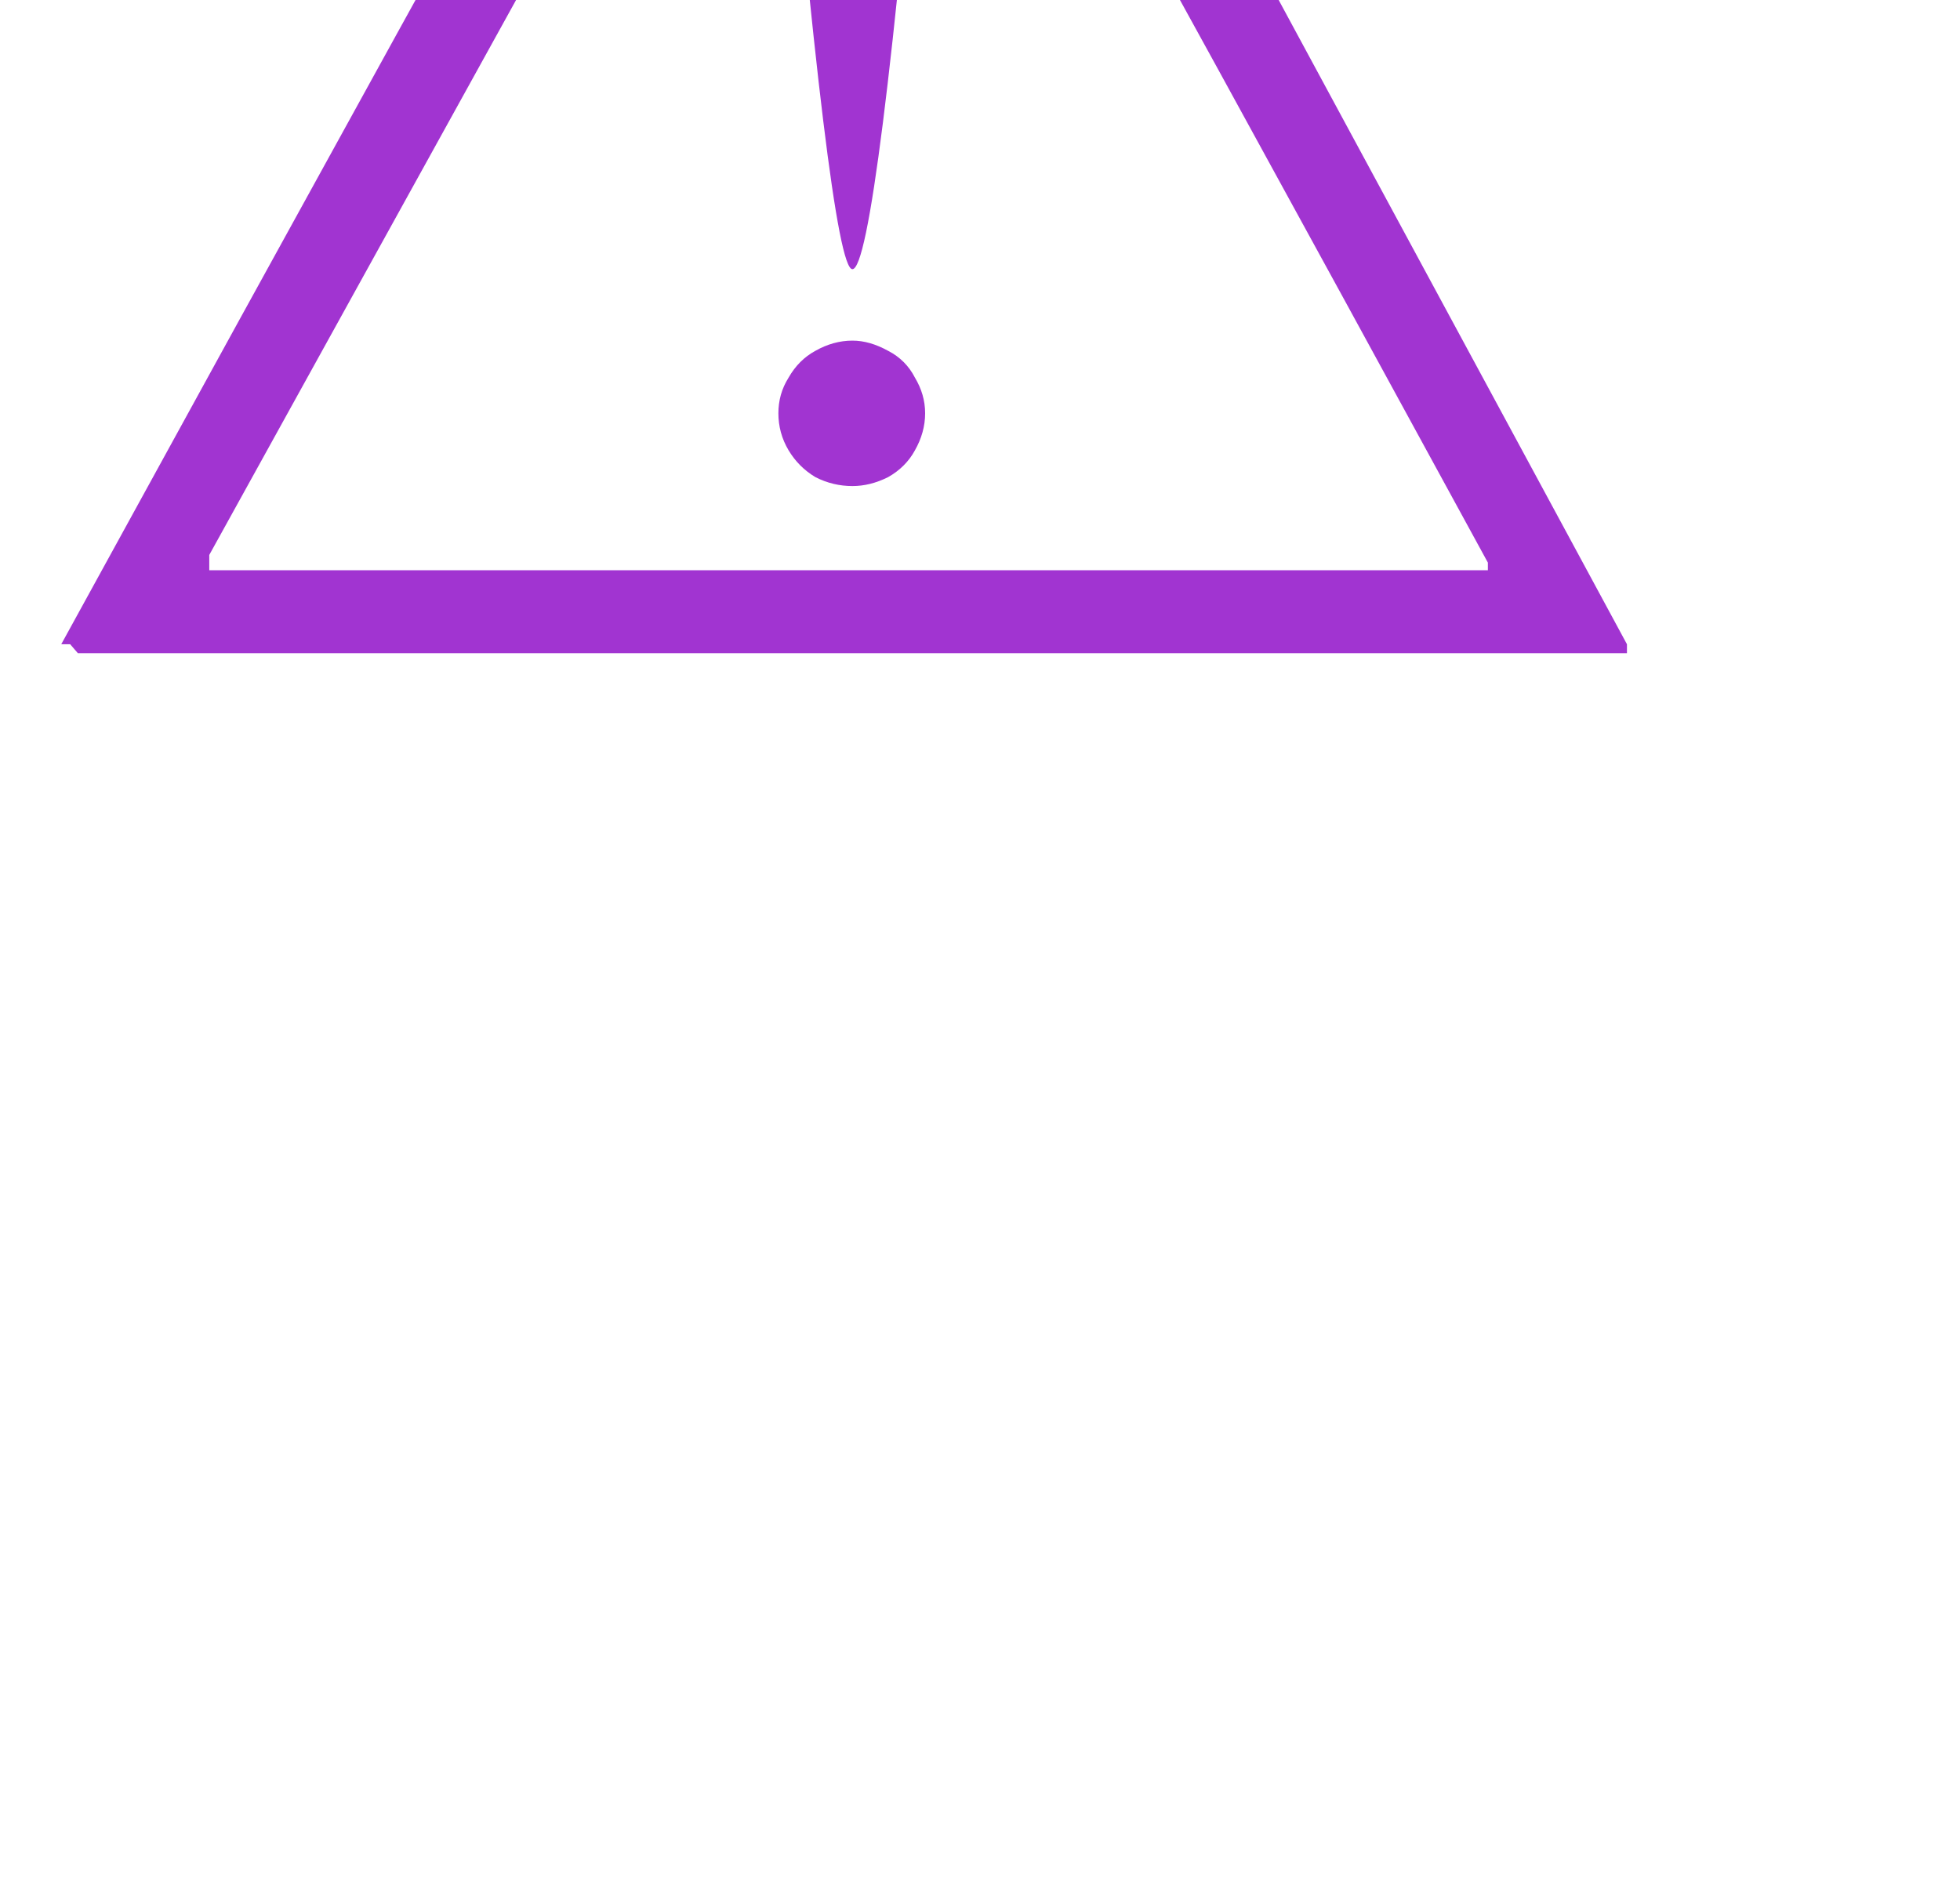
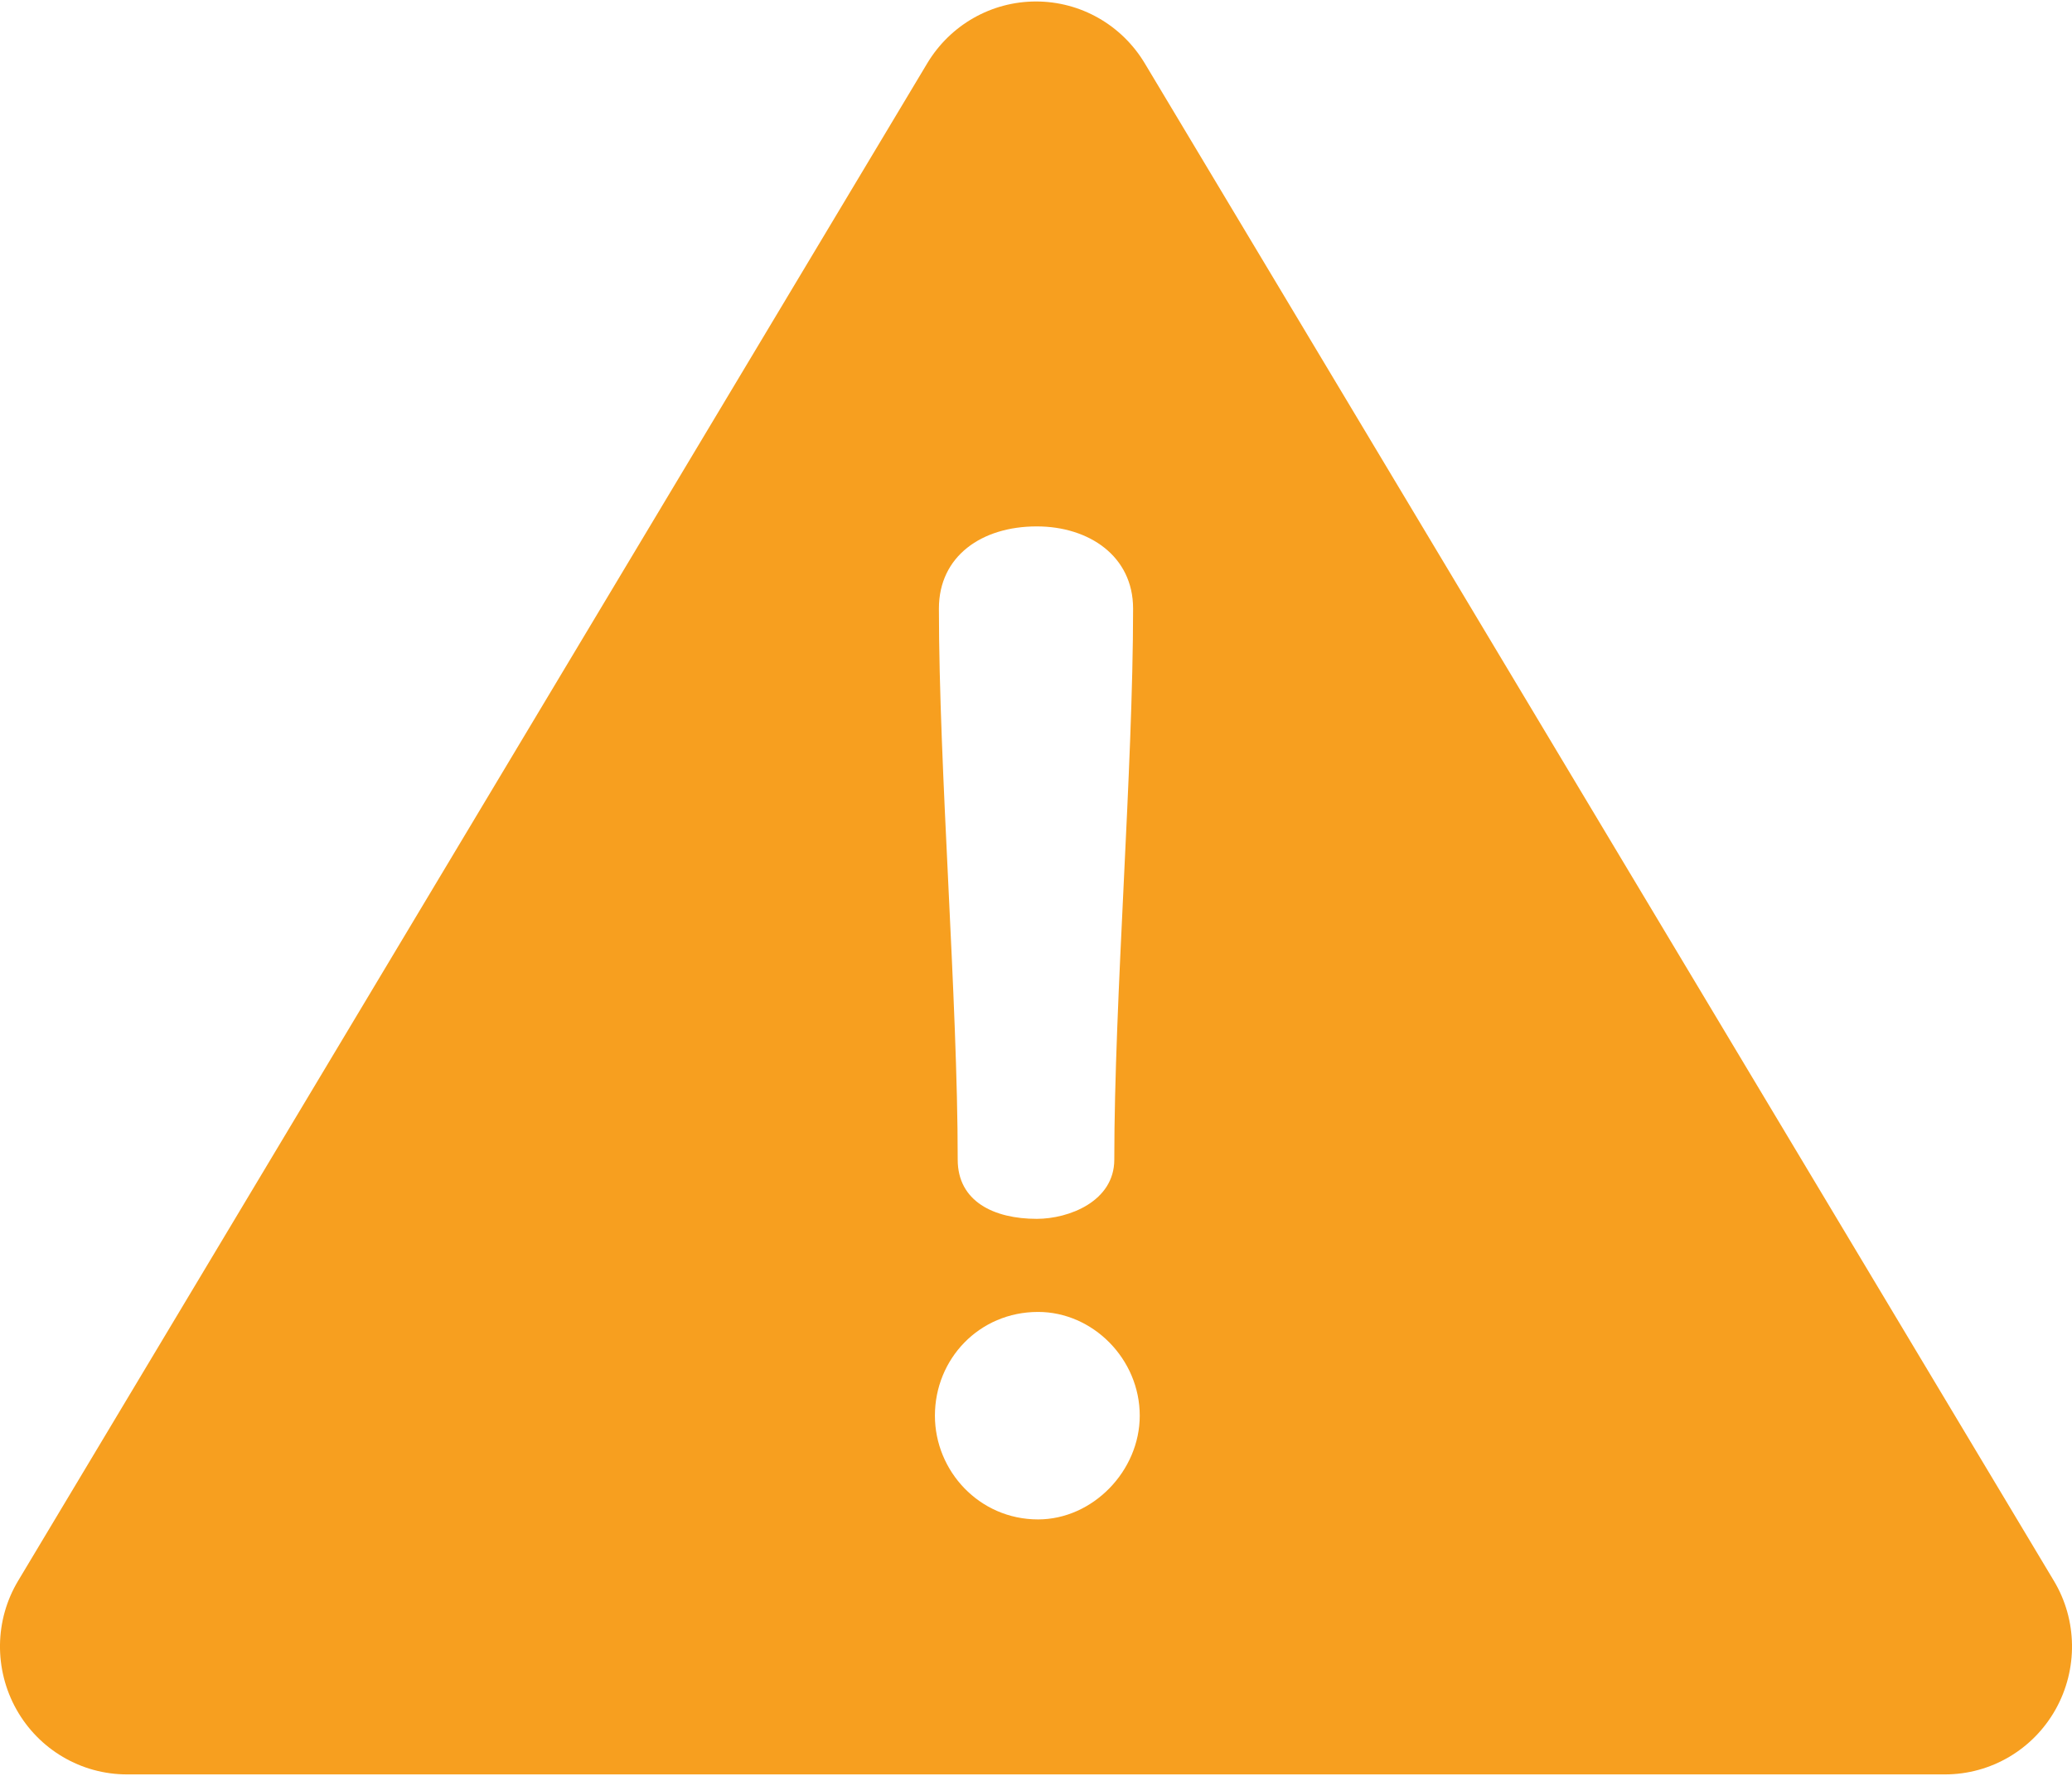
- <svg xmlns="http://www.w3.org/2000/svg" width="24px" height="23px" version="1.1" viewBox="0 0 24 23">
-   <g id="Symbols" fill="none" fill-rule="evenodd" stroke="none" stroke-width="1" font-family="AppleColorEmoji, Apple Color Emoji" font-size="24" font-weight="normal" line-spacing="20">
-     <g id="Boxes/-Warning" fill="#A134D1" transform="translate(-18, -17)">
-       <g id="Group-5-Copy">
-         <text id="text-copy-29">
-           <tspan x="17.58" y="25">⚠</tspan>
-         </text>
+ <svg xmlns="http://www.w3.org/2000/svg" width="14px" height="12px" viewBox="0 0 14 12" version="1.1">
+   <g id="Page-1" stroke="none" stroke-width="1" fill="none" fill-rule="evenodd">
+     <g id="Styles" transform="translate(-385, -2542)" fill="#F79F1F" fill-rule="nonzero">
+       <g id="warning" transform="translate(385, 2542)">
+         <path d="M13.877,10.681 L7.735,0.428 C7.579,0.168 7.301,0.01 7,0.01 C6.699,0.01 6.421,0.168 6.265,0.428 L0.123,10.681 C-0.037,10.947 -0.041,11.28 0.111,11.551 C0.263,11.822 0.548,11.99 0.858,11.99 L13.142,11.99 C13.452,11.99 13.737,11.822 13.889,11.551 C14.041,11.28 14.037,10.947 13.877,10.681 Z M7.005,3.557 C7.357,3.557 7.656,3.757 7.656,4.112 C7.656,5.195 7.529,6.752 7.529,7.836 C7.529,8.118 7.222,8.236 7.005,8.236 C6.715,8.236 6.471,8.118 6.471,7.836 C6.471,6.752 6.344,5.195 6.344,4.112 C6.344,3.757 6.634,3.557 7.005,3.557 Z M7.014,10.267 C6.616,10.267 6.317,9.939 6.317,9.566 C6.317,9.183 6.616,8.865 7.014,8.865 C7.384,8.865 7.701,9.183 7.701,9.566 C7.701,9.939 7.384,10.267 7.014,10.267 Z" id="Shape" />
      </g>
    </g>
  </g>
</svg>
